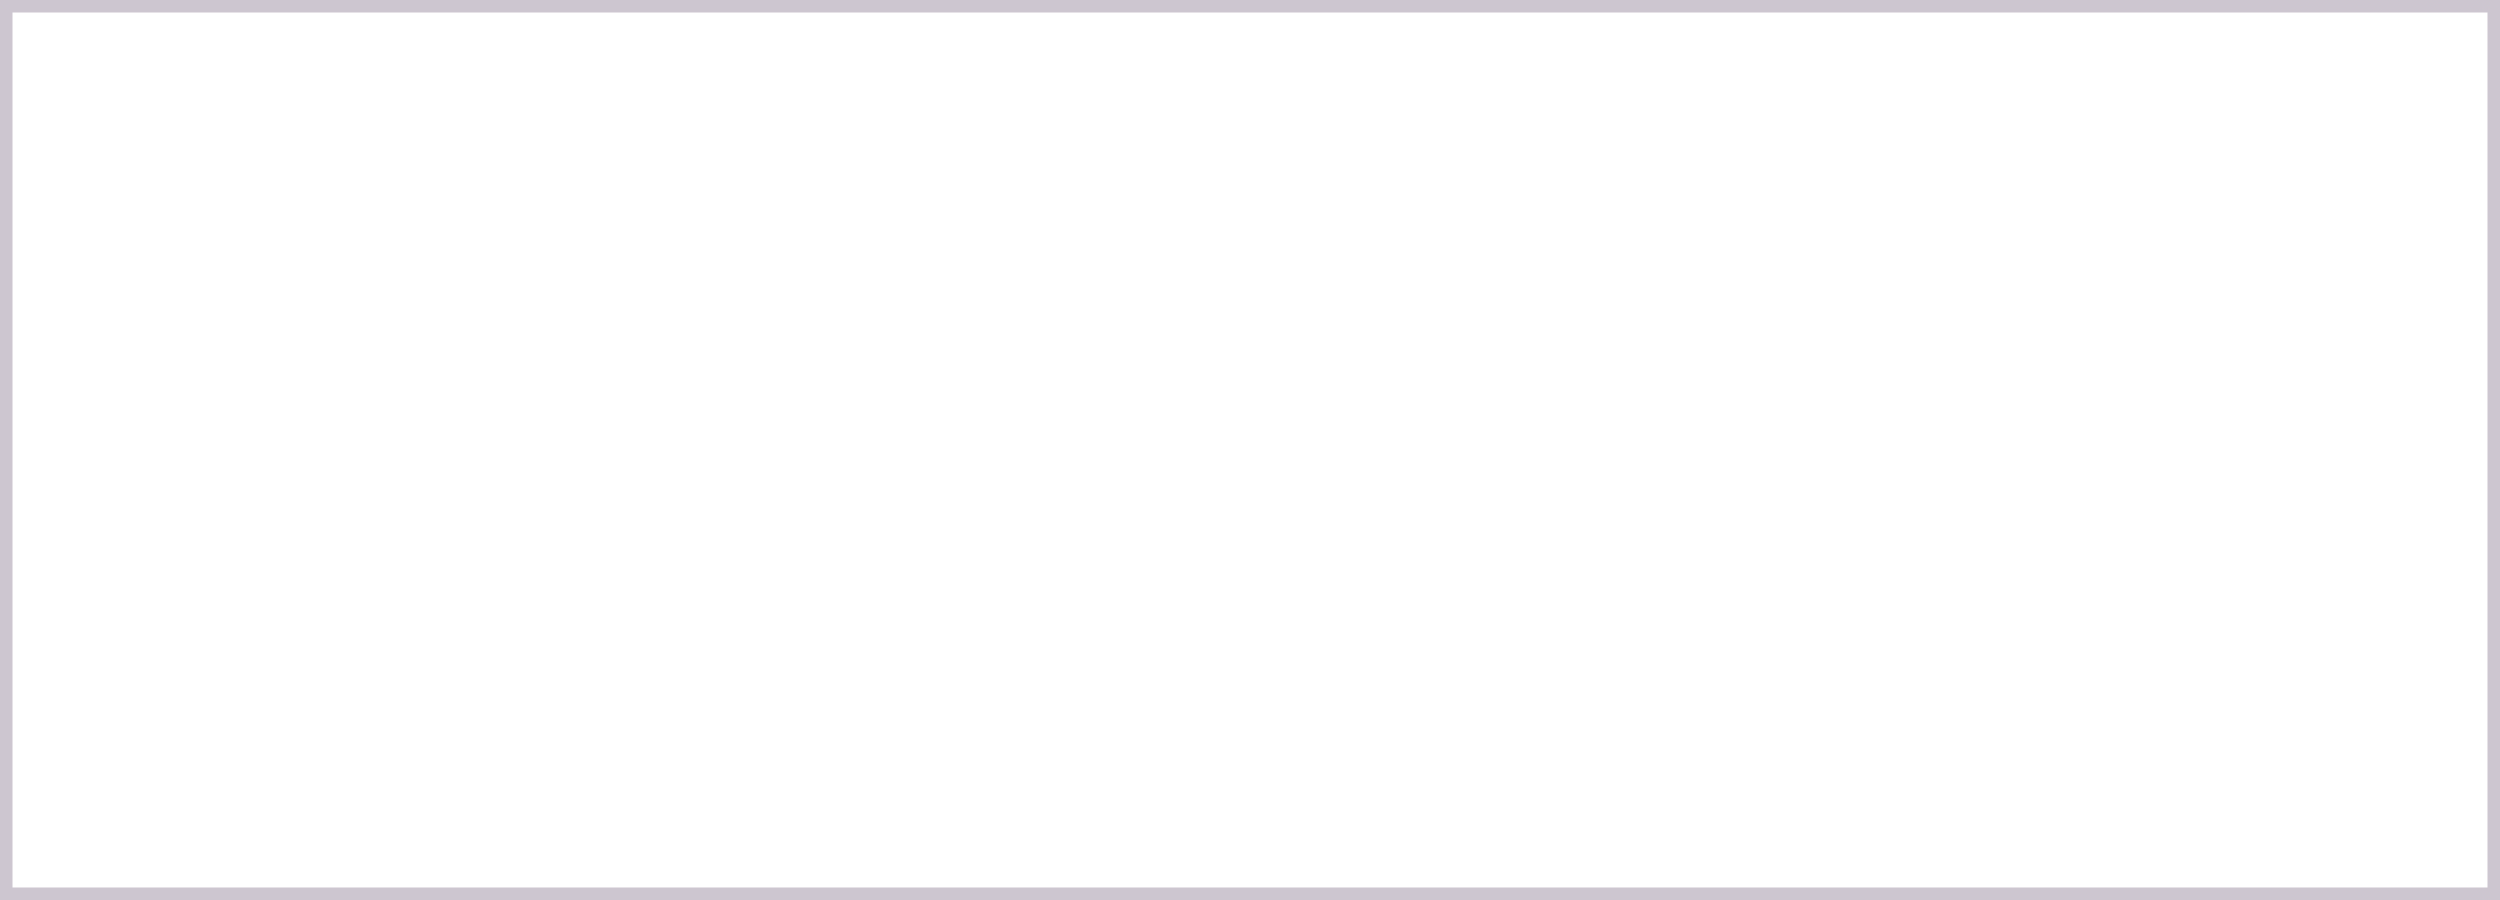
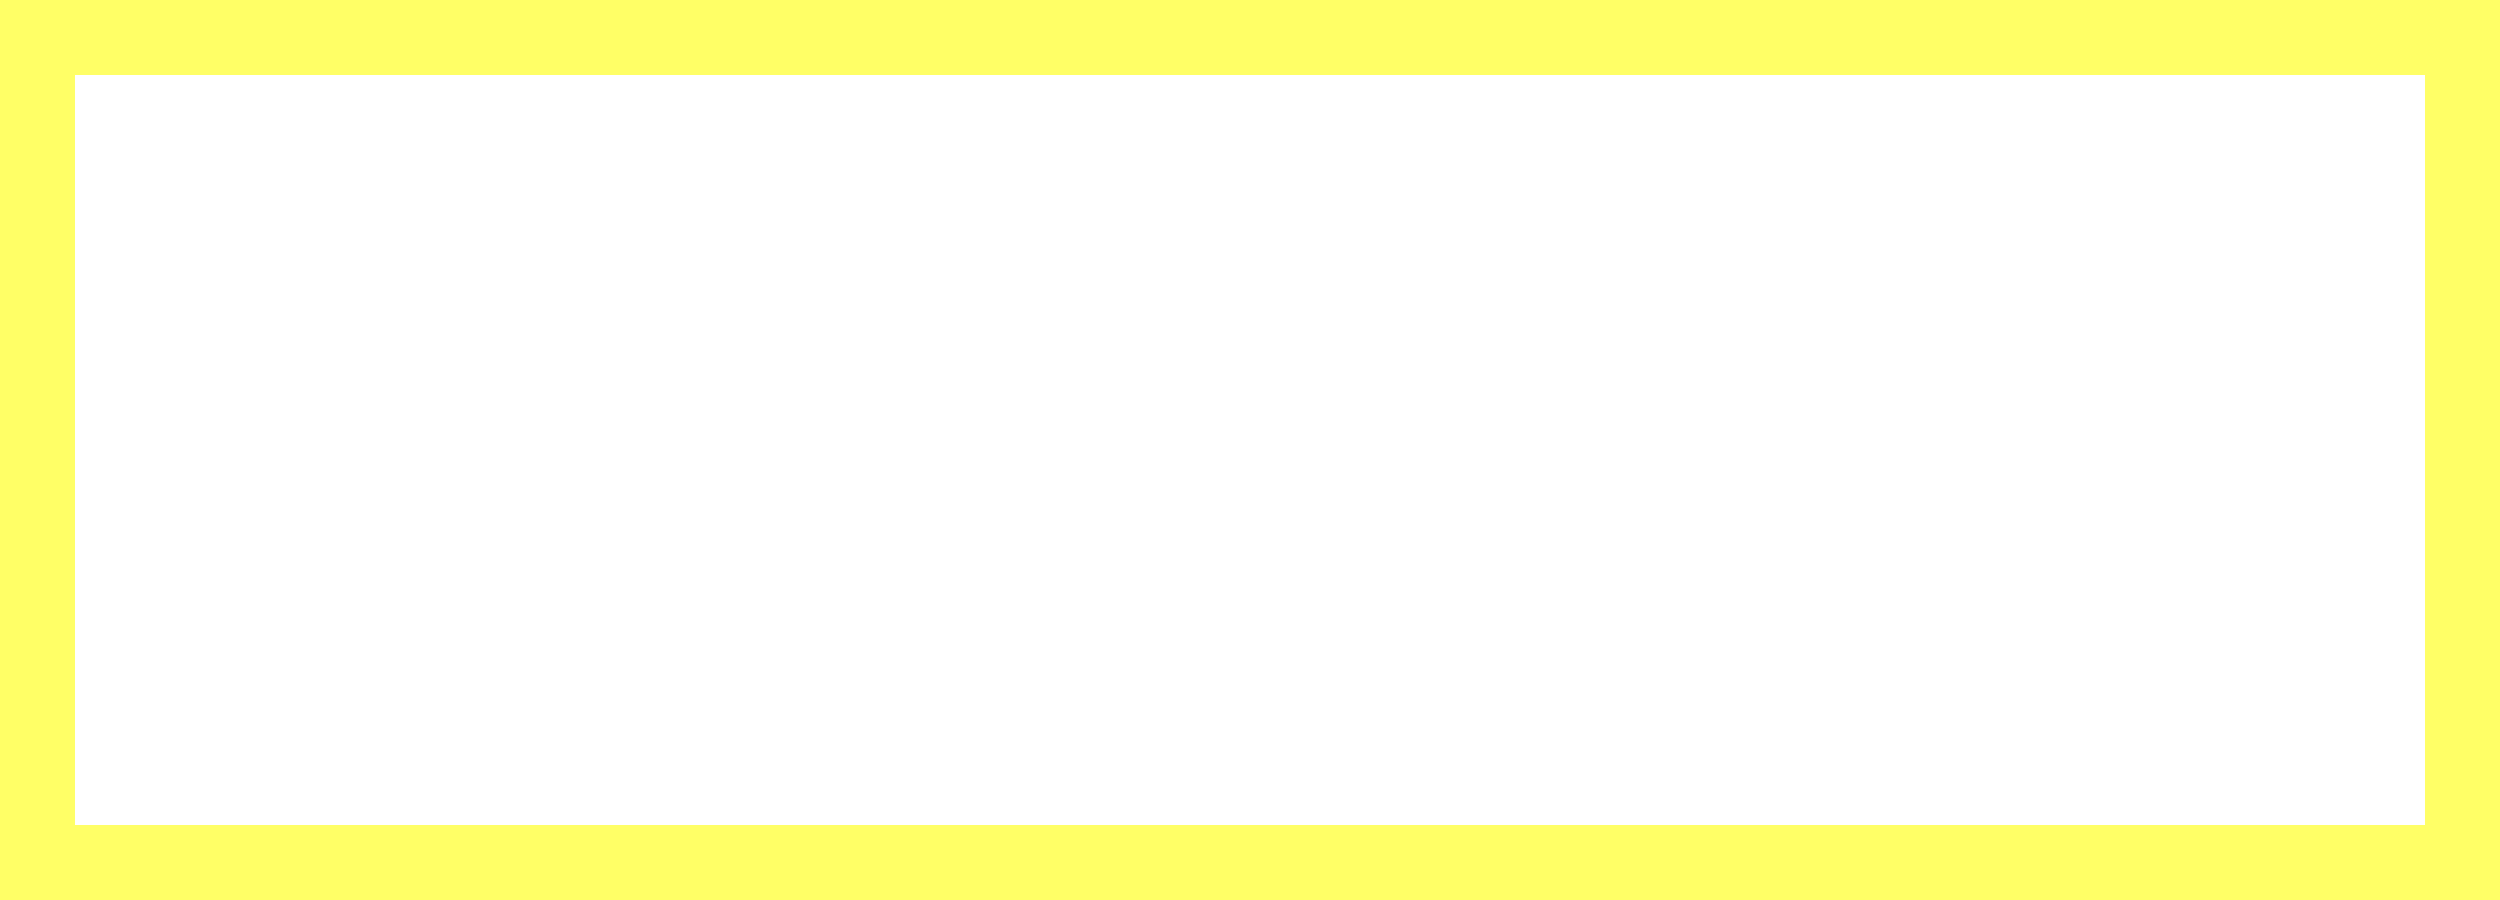
<svg xmlns="http://www.w3.org/2000/svg" version="1.1" id="图层_1" x="0px" y="0px" viewBox="0 0 100 36" style="enable-background:new 0 0 100 36;" xml:space="preserve">
  <style type="text/css">
- 	.st0{fill:#FFFFFF;stroke:#CDC6D0;stroke-miterlimit:10;}
+ 	.st0{fill:#FFFFFF;}
+ 	.st1{fill:#FFFF66;}
</style>
-   <rect y="0" class="st0" width="100" height="36" />
+   <g>
+     <rect x="1.5" y="1.5" class="st0" width="97" height="33" />
+     <path class="st1" d="M97,3v30H3V3H97 M100,0H0v36h100V0L100,0z" />
+   </g>
</svg>
